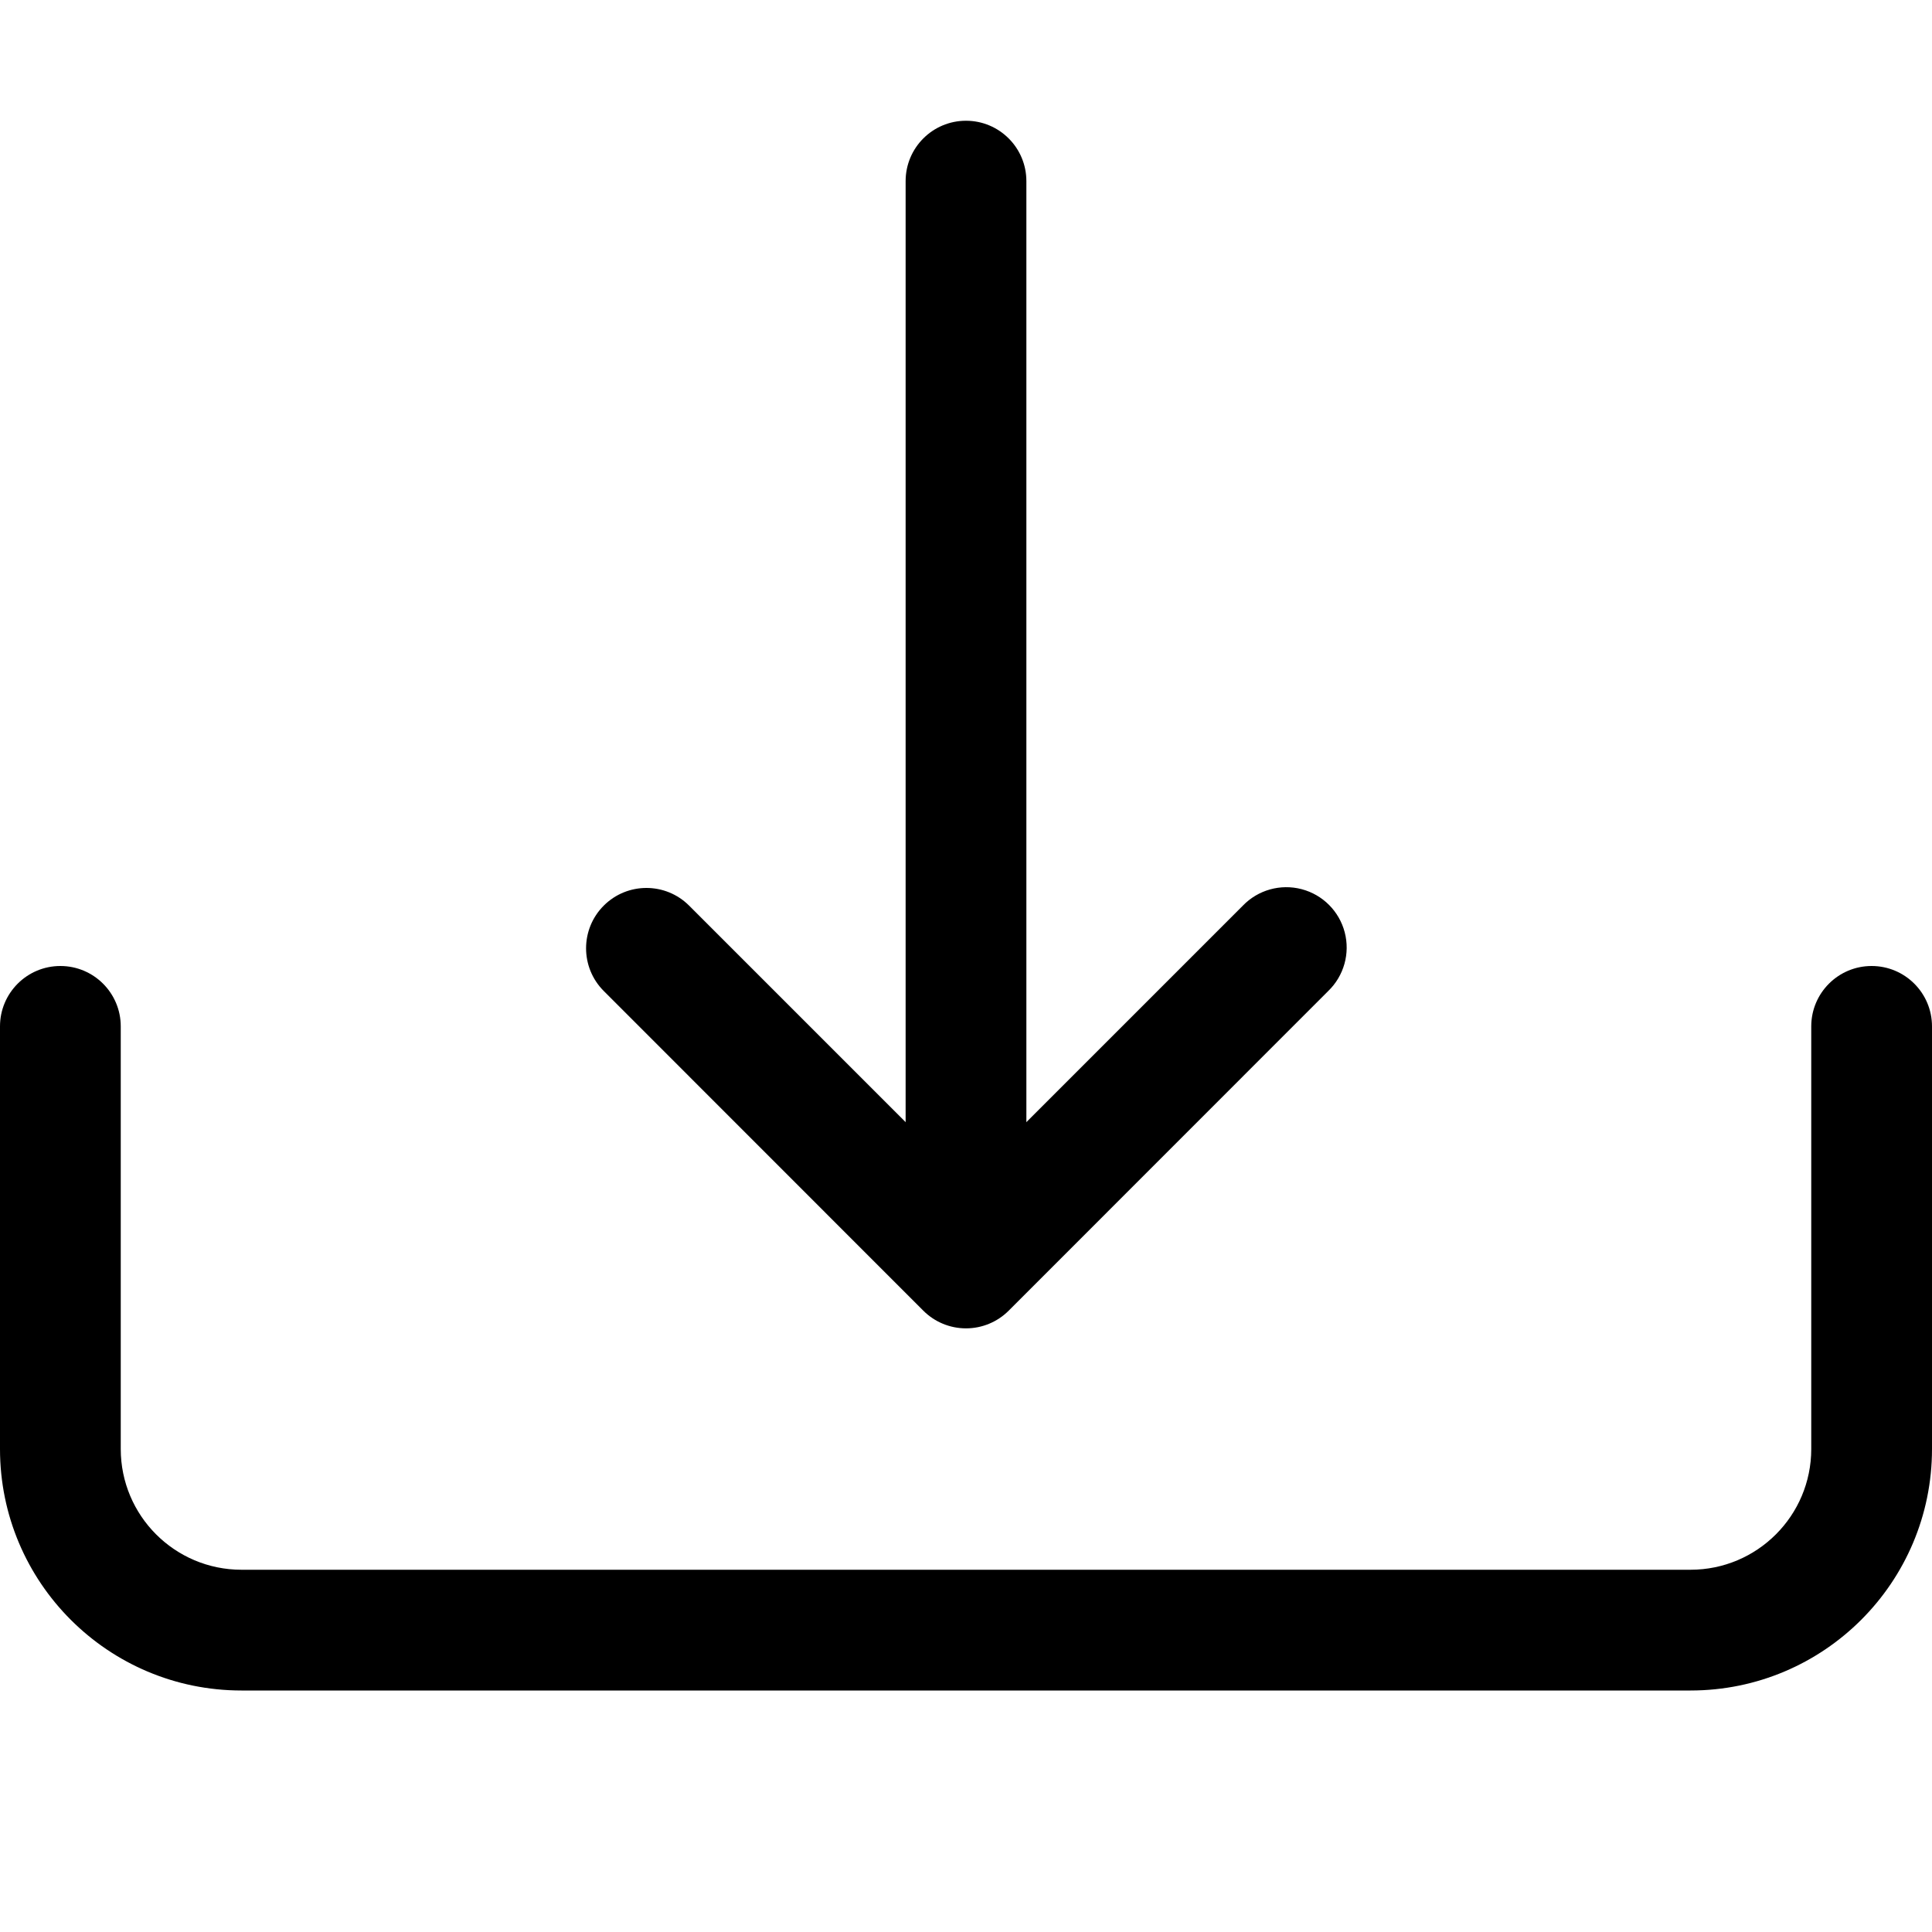
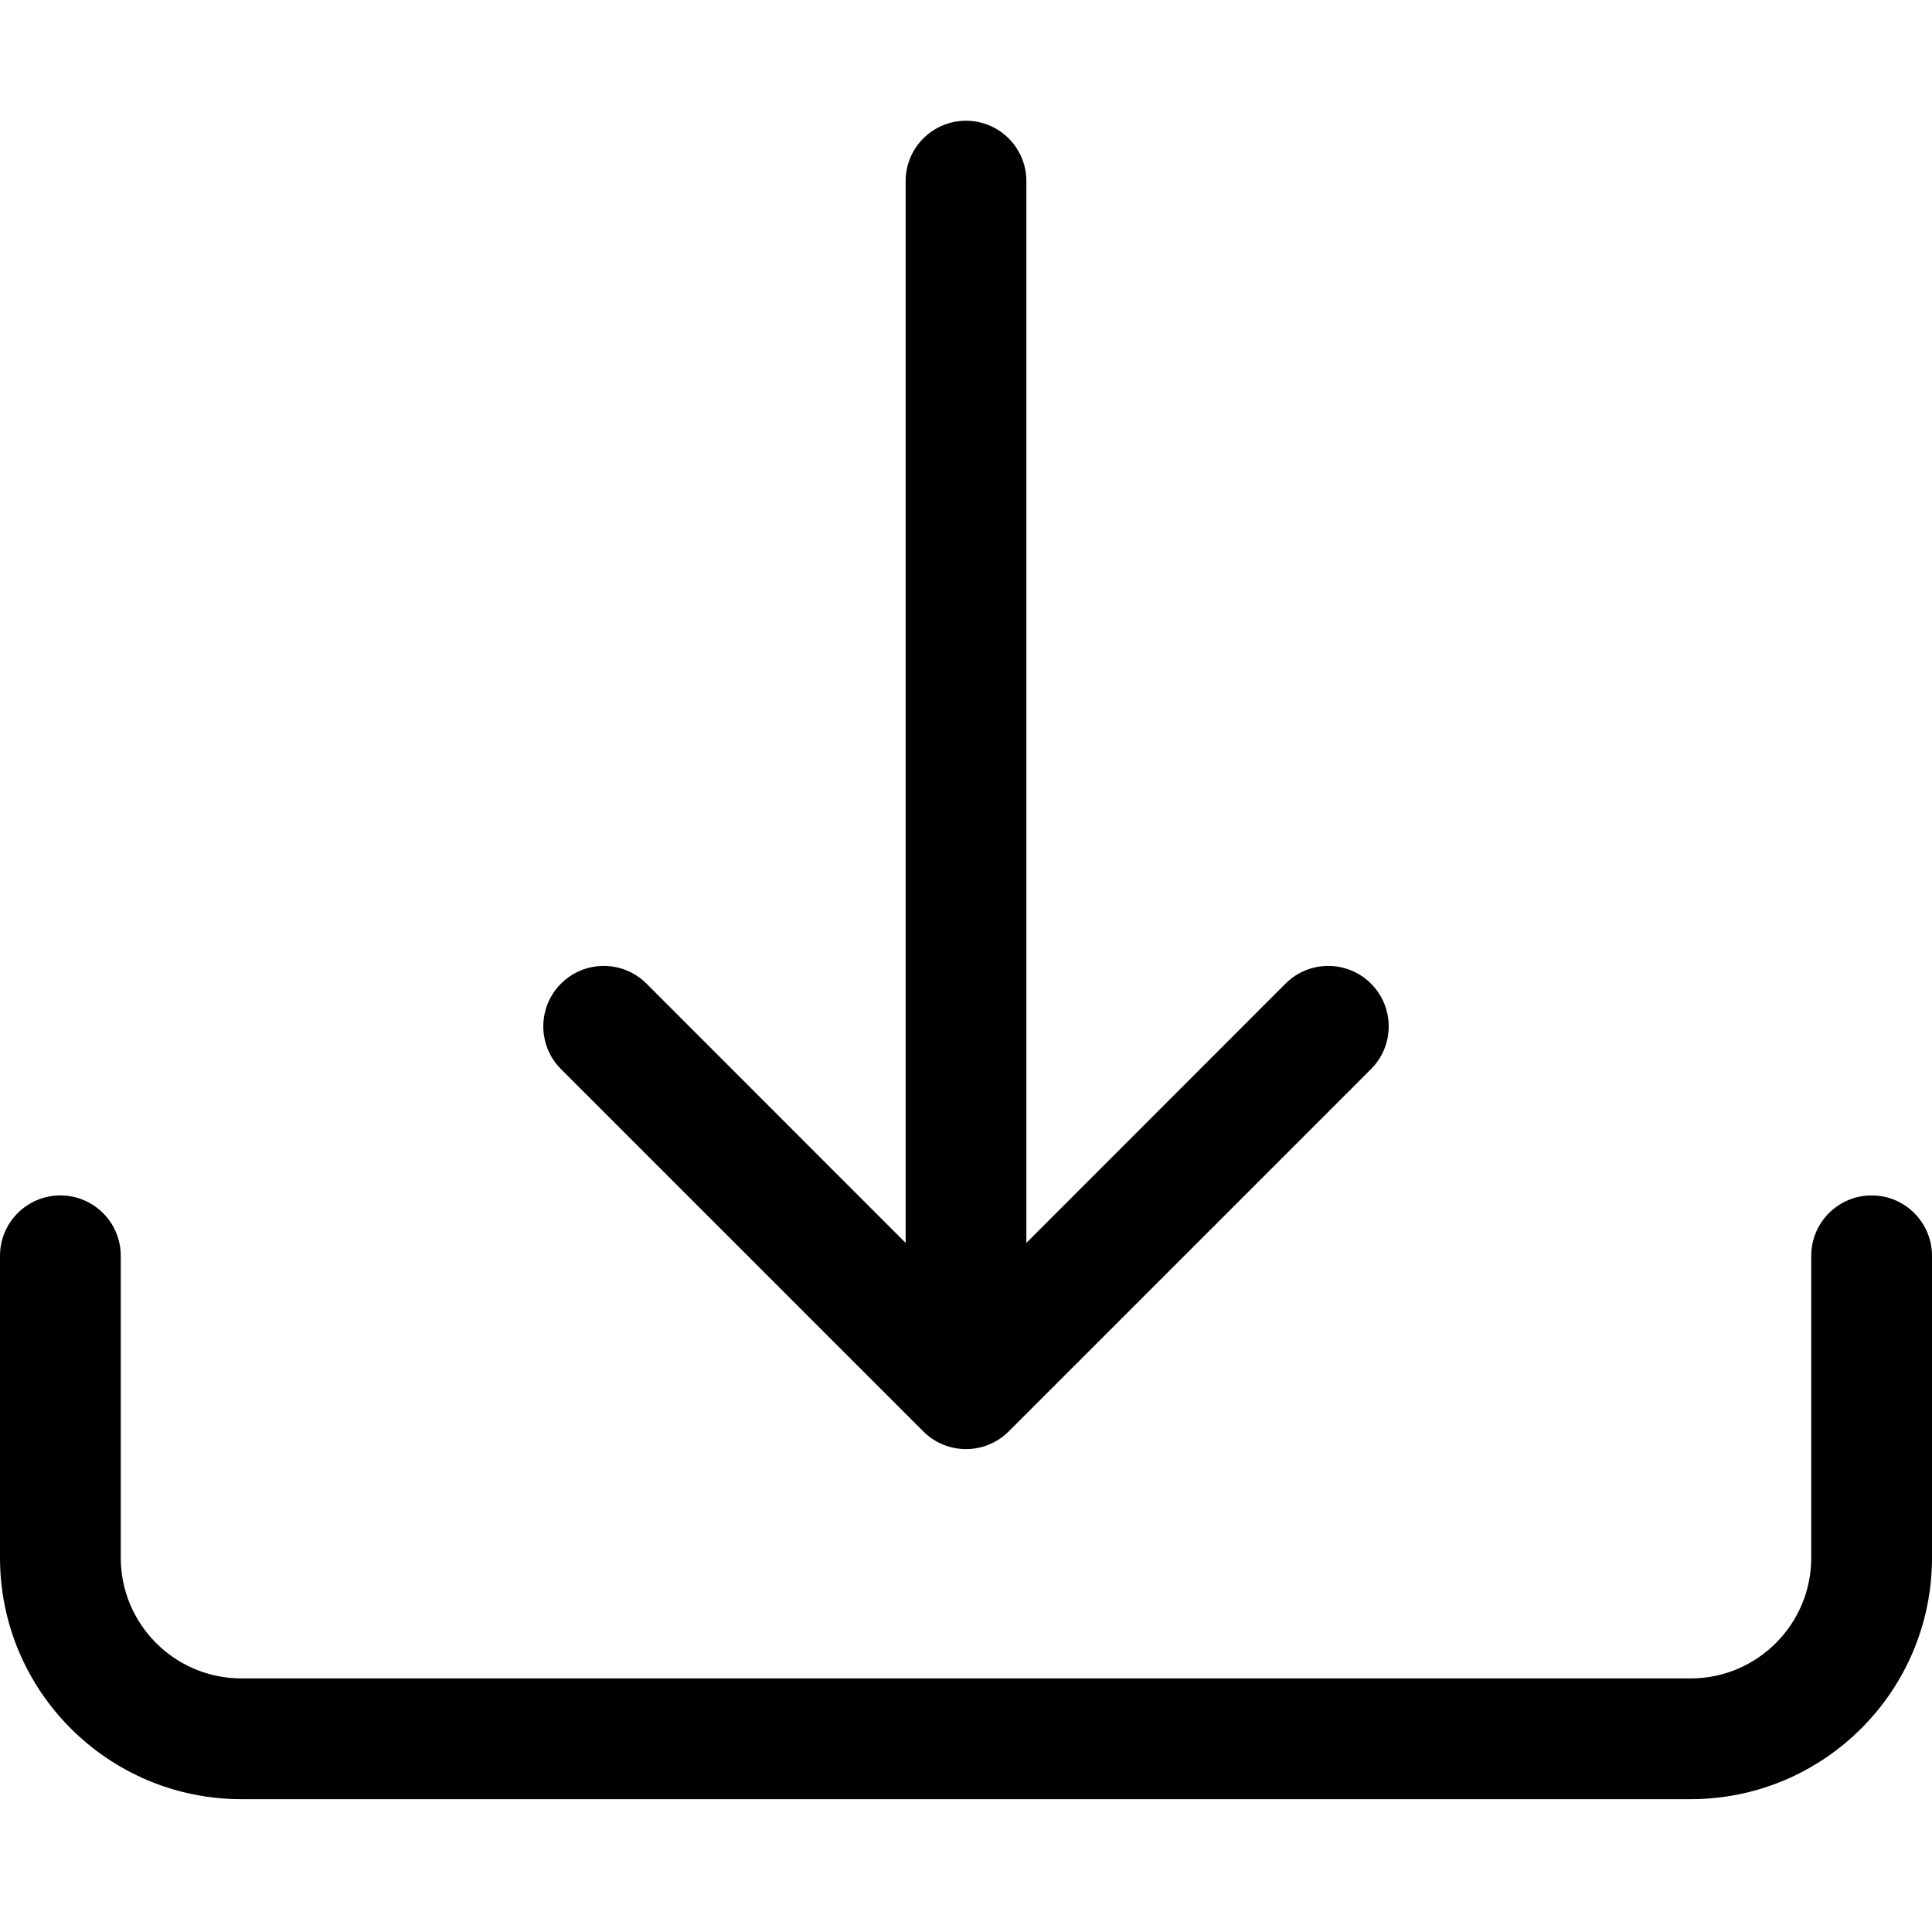
<svg xmlns="http://www.w3.org/2000/svg" width="1em" height="1em" viewBox="0 0 16 16" class="bi bi-download" fill="currentColor">
-   <path fill-rule="evenodd" d="M.5 8a.5.5 0 0 1 .5.5V12a1 1 0 0 0 1 1h12a1 1 0 0 0 1-1V8.5a.5.5 0 0 1 1 0V12a2 2 0 0 1-2 2H2a2 2 0 0 1-2-2V8.5A.5.5 0 0 1 .5 8z" />
-   <path fill-rule="evenodd" d="M5 7.5a.5.5 0 0 1 .707 0L8 9.793 10.293 7.5a.5.5 0 1 1 .707.707l-2.646 2.647a.5.5 0 0 1-.708 0L5 8.207A.5.5 0 0 1 5 7.5z" />
-   <path fill-rule="evenodd" d="M8 1a.5.5 0 0 1 .5.5v8a.5.5 0 0 1-1 0v-8A.5.5 0 0 1 8 1z" />
+   <path fill-rule="evenodd" d="M.5 9.9a.5.5 0 0 1 .5.5v2.5a1 1 0 0 0 1 1h12a1 1 0 0 0 1-1v-2.5a.5.5 0 0 1 1 0v2.5a2 2 0 0 1-2 2H2a2 2 0 0 1-2-2v-2.5a.5.5 0 0 1 .5-.5z" />
+   <path fill-rule="evenodd" d="M7.646 11.854a.5.5 0 0 0 .708 0l3-3a.5.5 0 0 0-.708-.708L8.5 10.293V1.5a.5.5 0 0 0-1 0v8.793L5.354 8.146a.5.5 0 1 0-.708.708l3 3z" />
</svg>
